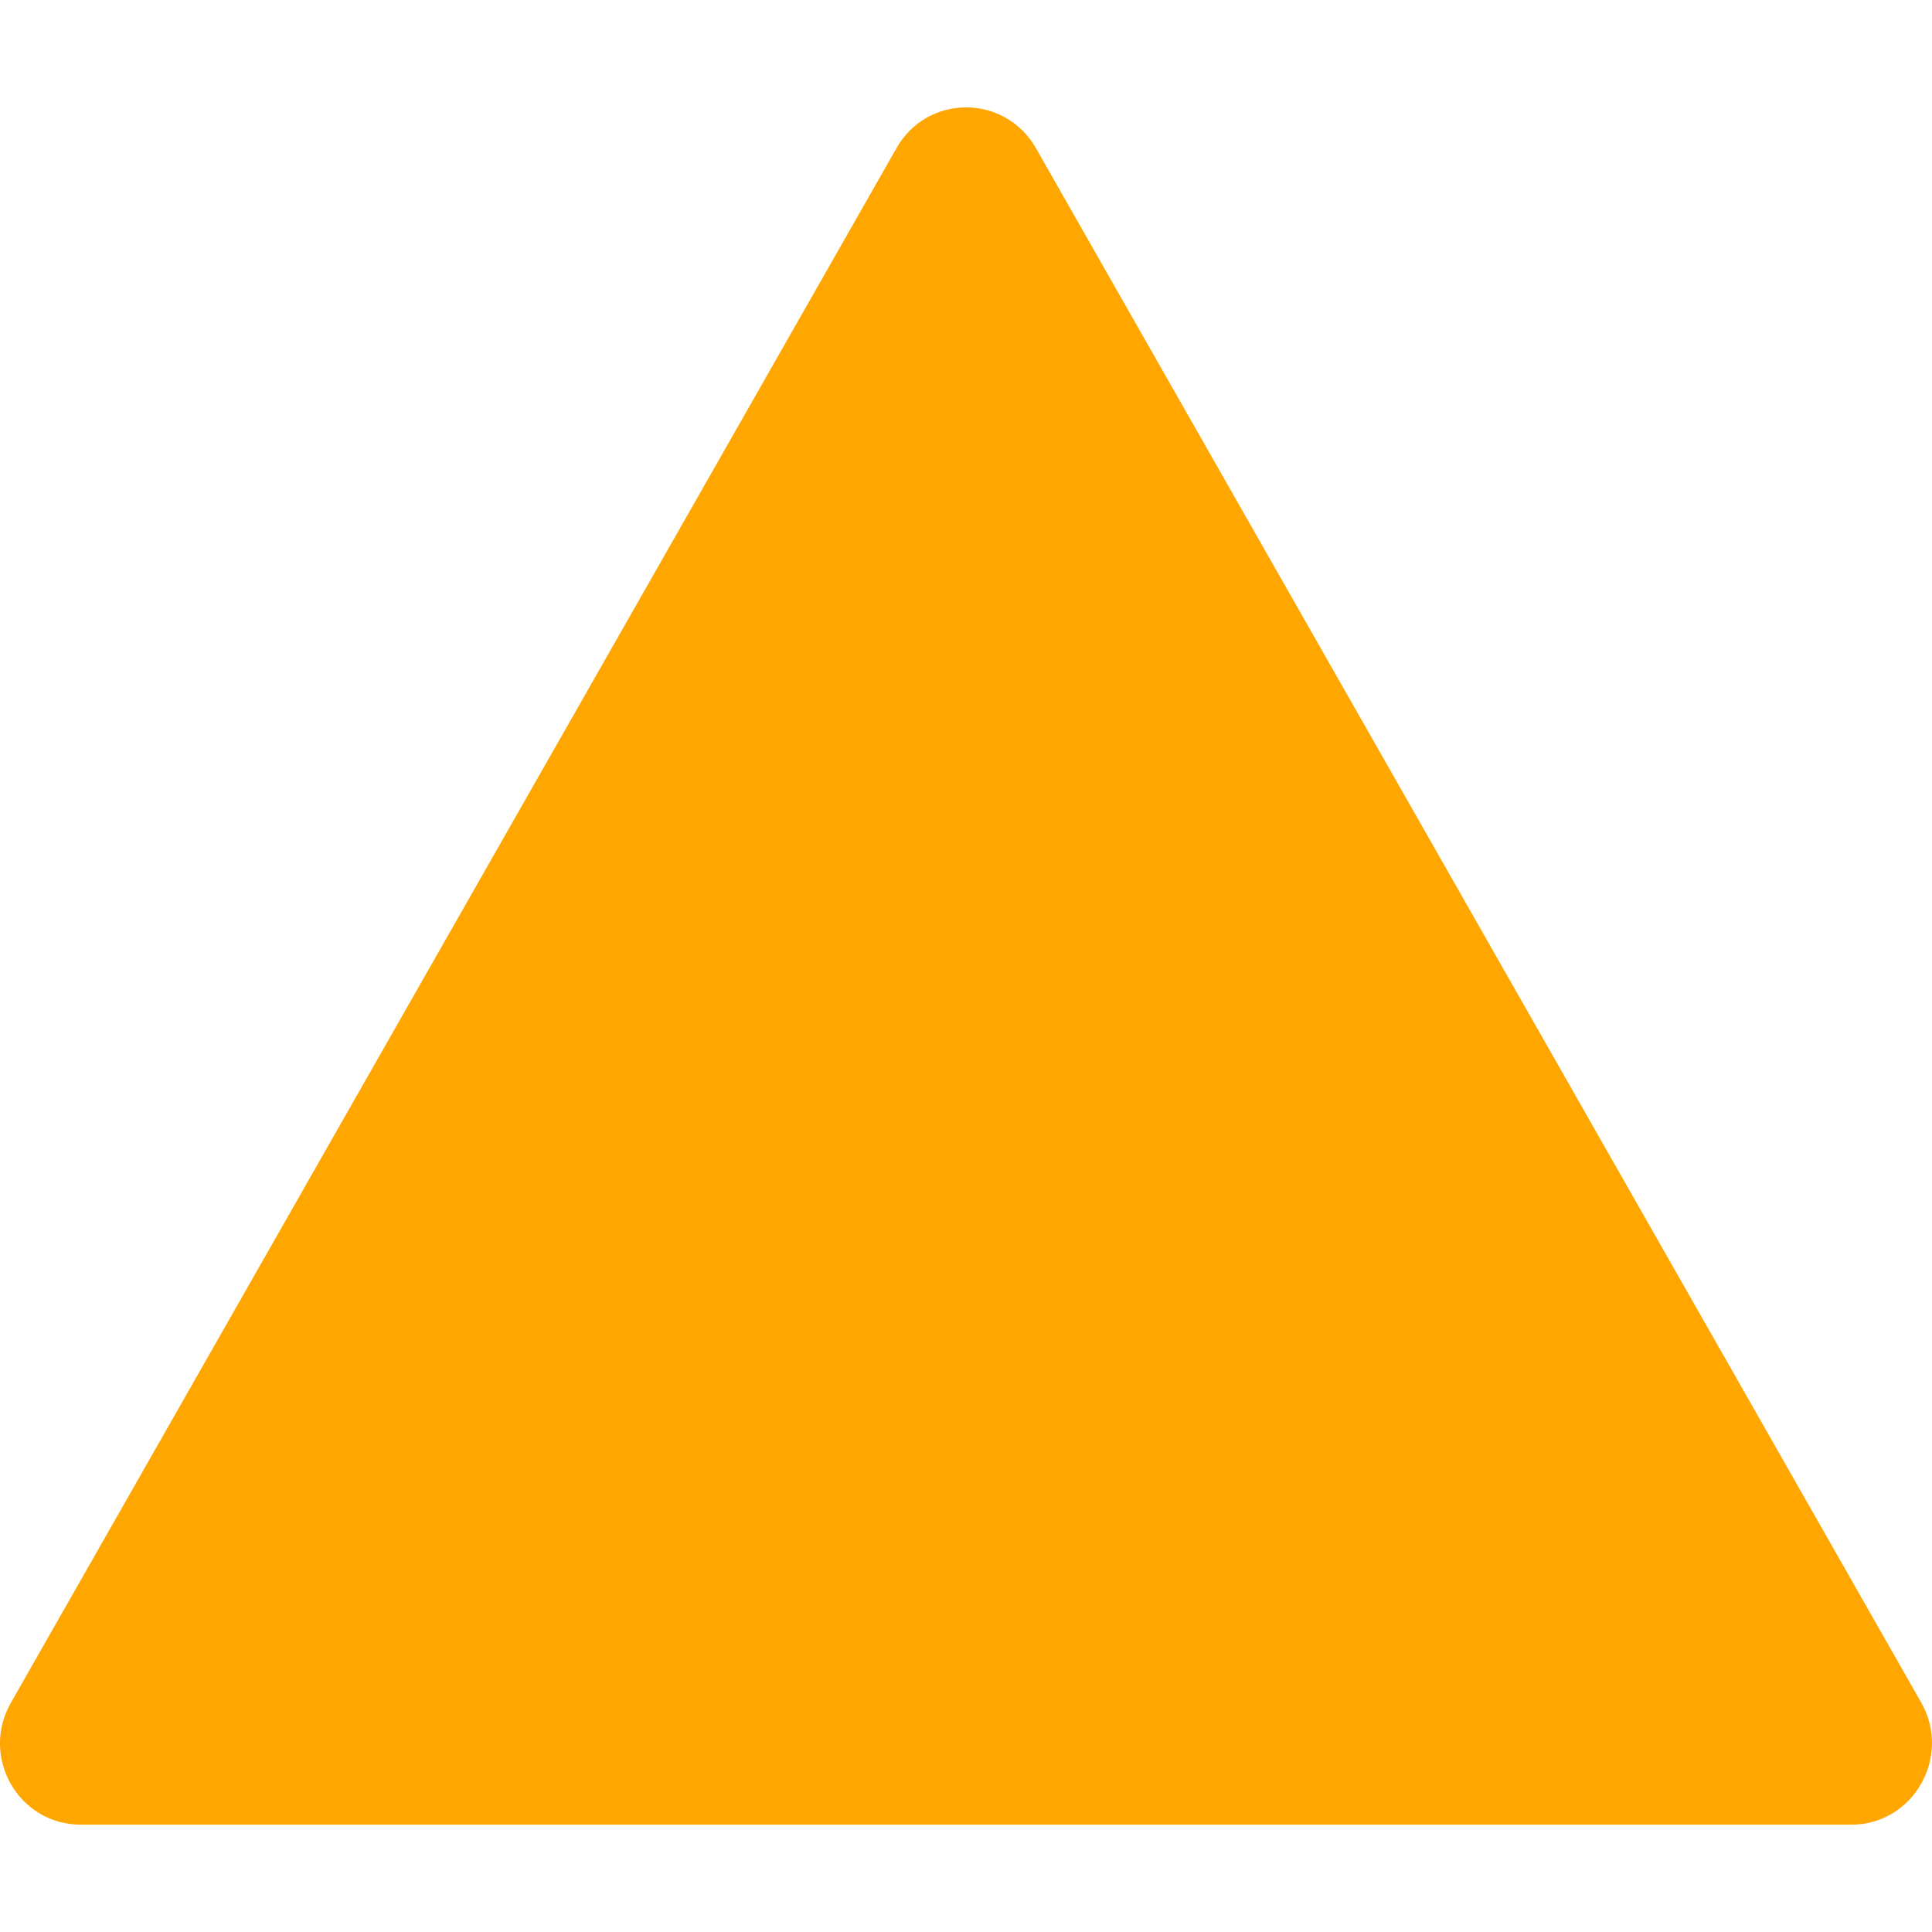
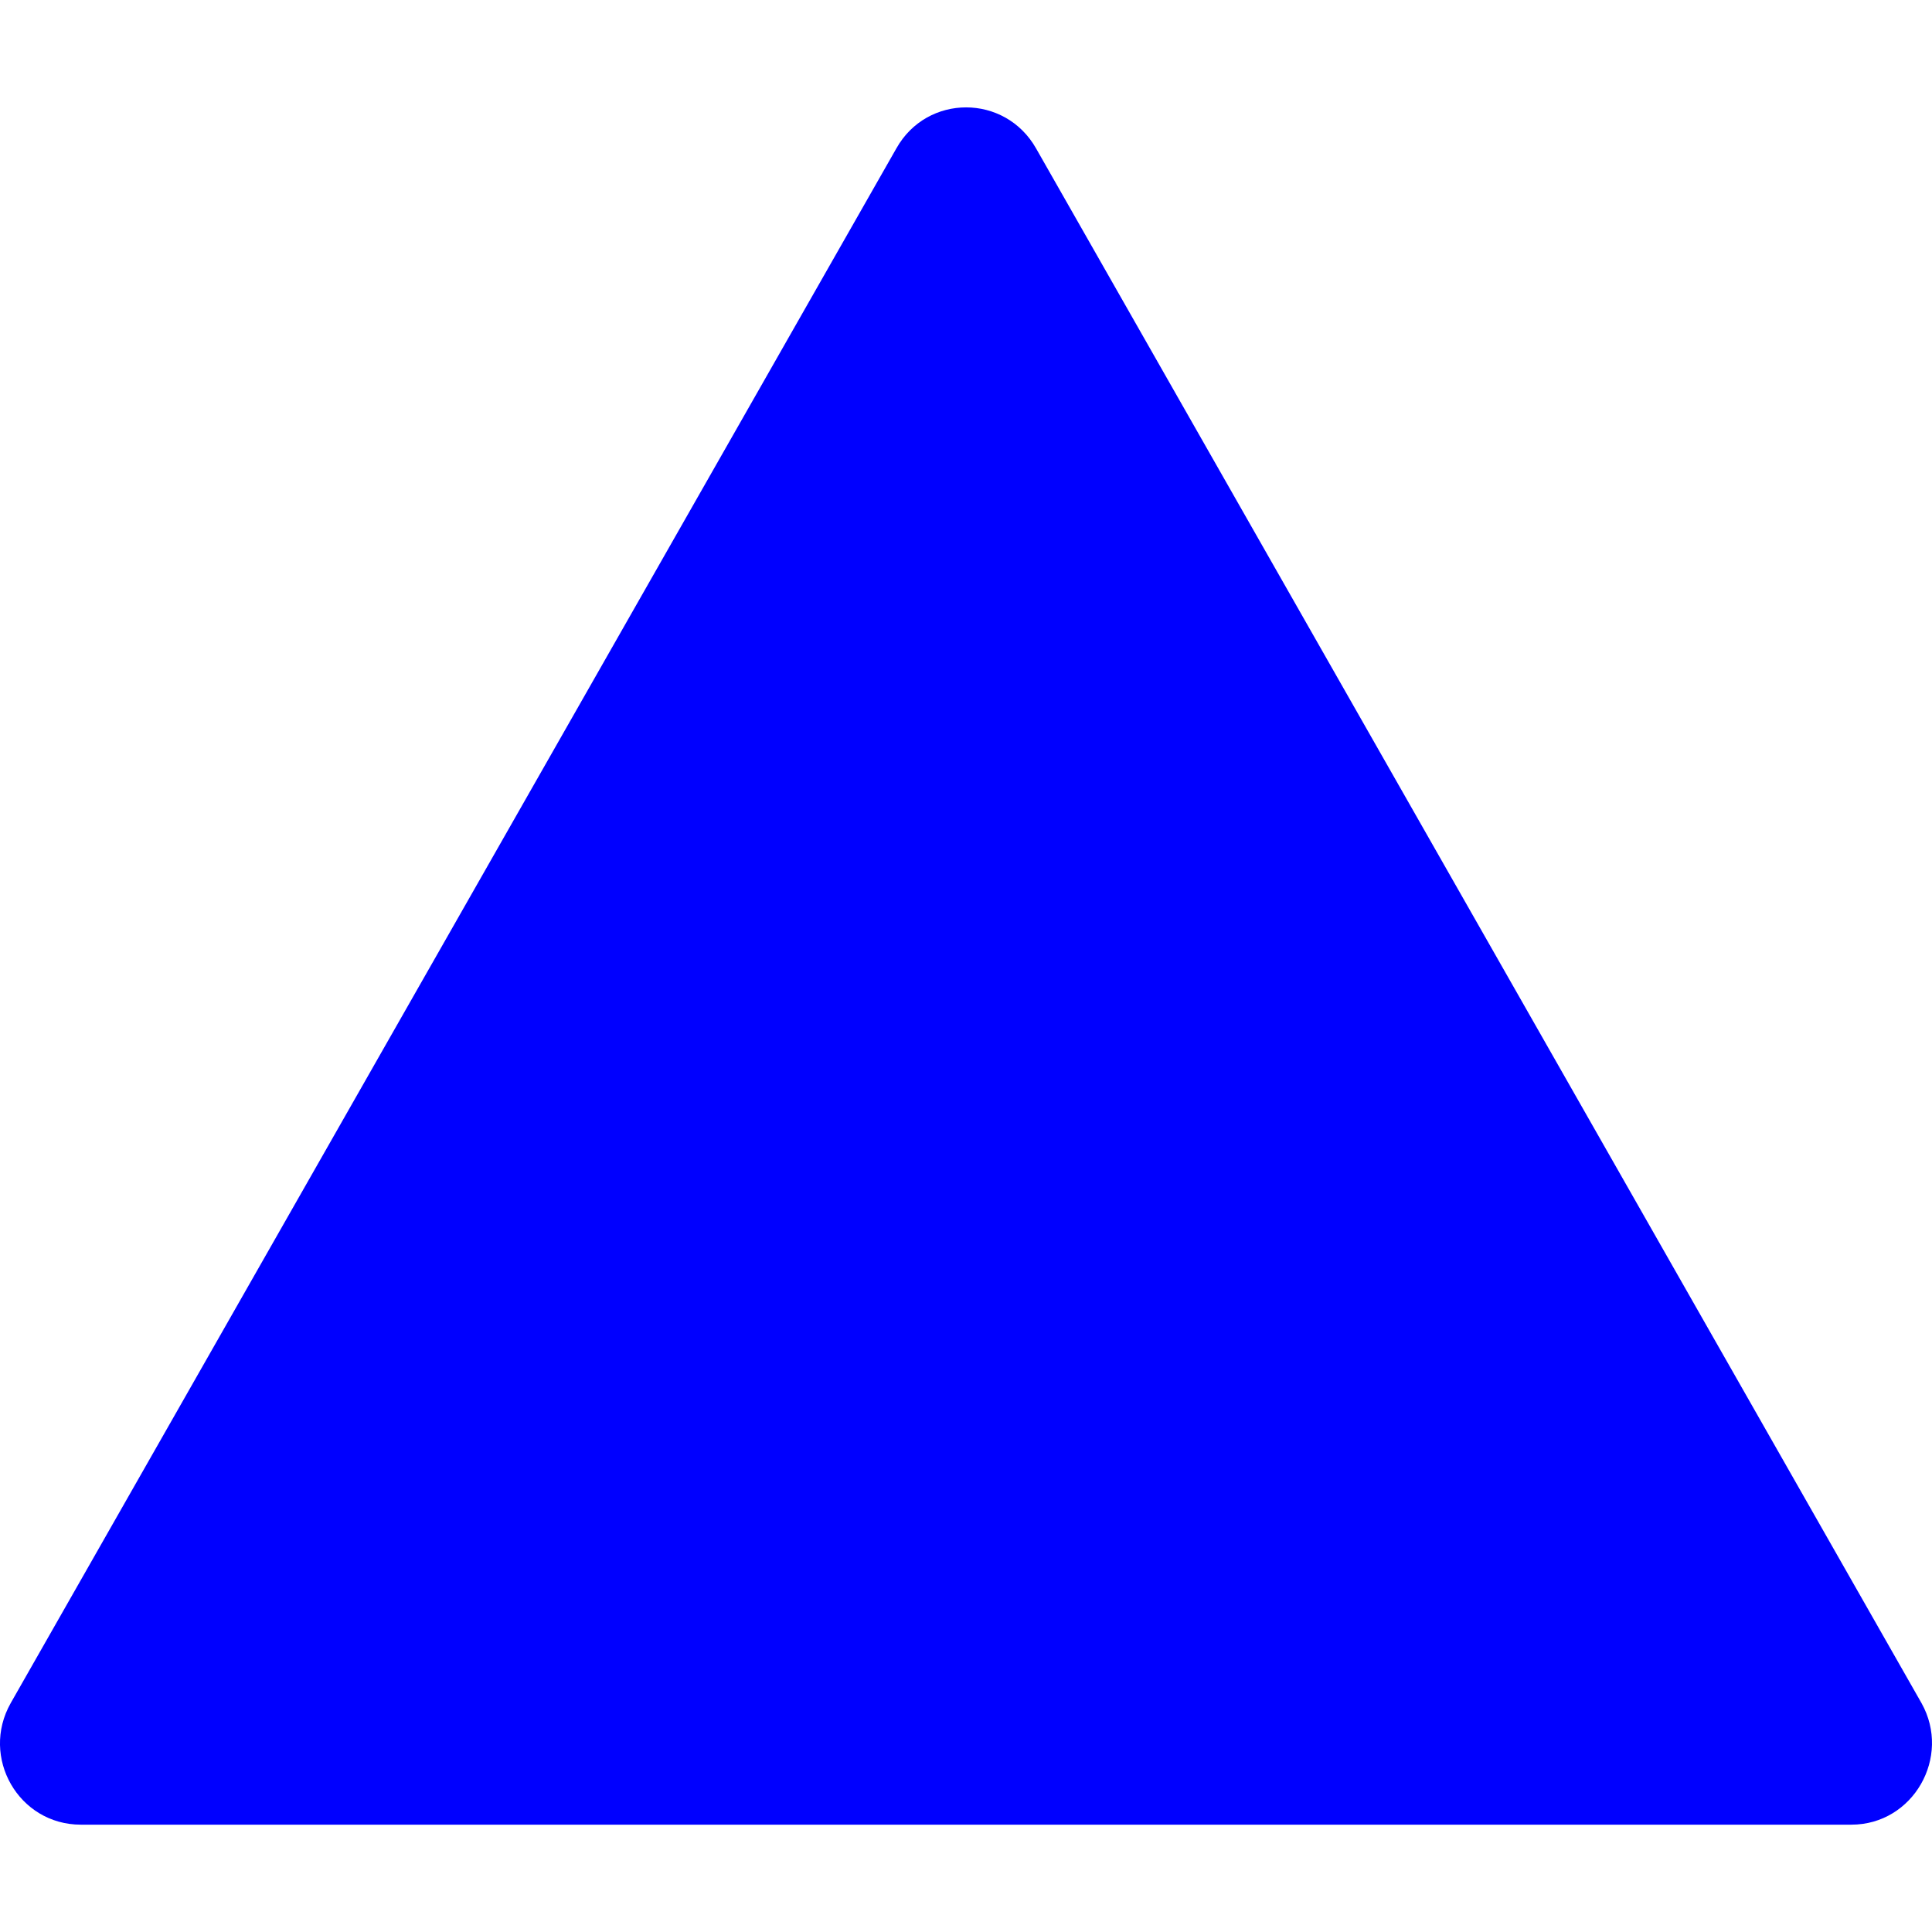
<svg xmlns="http://www.w3.org/2000/svg" enable-background="new 0 0 128 128" viewBox="0 0 18 18" version="1.1" id="svg29" width="18" height="18">
  <defs id="defs33" />
  <linearGradient id="a" x1="64" x2="64" y1="4.25" y2="123.91" gradientUnits="userSpaceOnUse">
    <stop stop-color="#FFAB40" offset="0" id="stop2" />
    <stop stop-color="#FF6D00" offset="1" id="stop4" />
  </linearGradient>
-   <path style="fill:#ffa600;fill-opacity:1;stroke-width:0.327" id="path25" d="m 9.001,17 h 8.248 c 0.575,0 0.935,-0.63 0.653,-1.133 L 9.653,1.383 c -0.289,-0.51 -1.016,-0.51 -1.302,0 L 0.1,15.867 C -0.186,16.373 0.174,17 0.753,17 Z" />
+   <path style="fill:#0000ff;fill-opacity:1;stroke-width:0.327" id="path25" d="m 9.001,17 h 8.248 c 0.575,0 0.935,-0.63 0.653,-1.133 L 9.653,1.383 c -0.289,-0.51 -1.016,-0.51 -1.302,0 L 0.1,15.867 C -0.186,16.373 0.174,17 0.753,17 Z" />
</svg>
